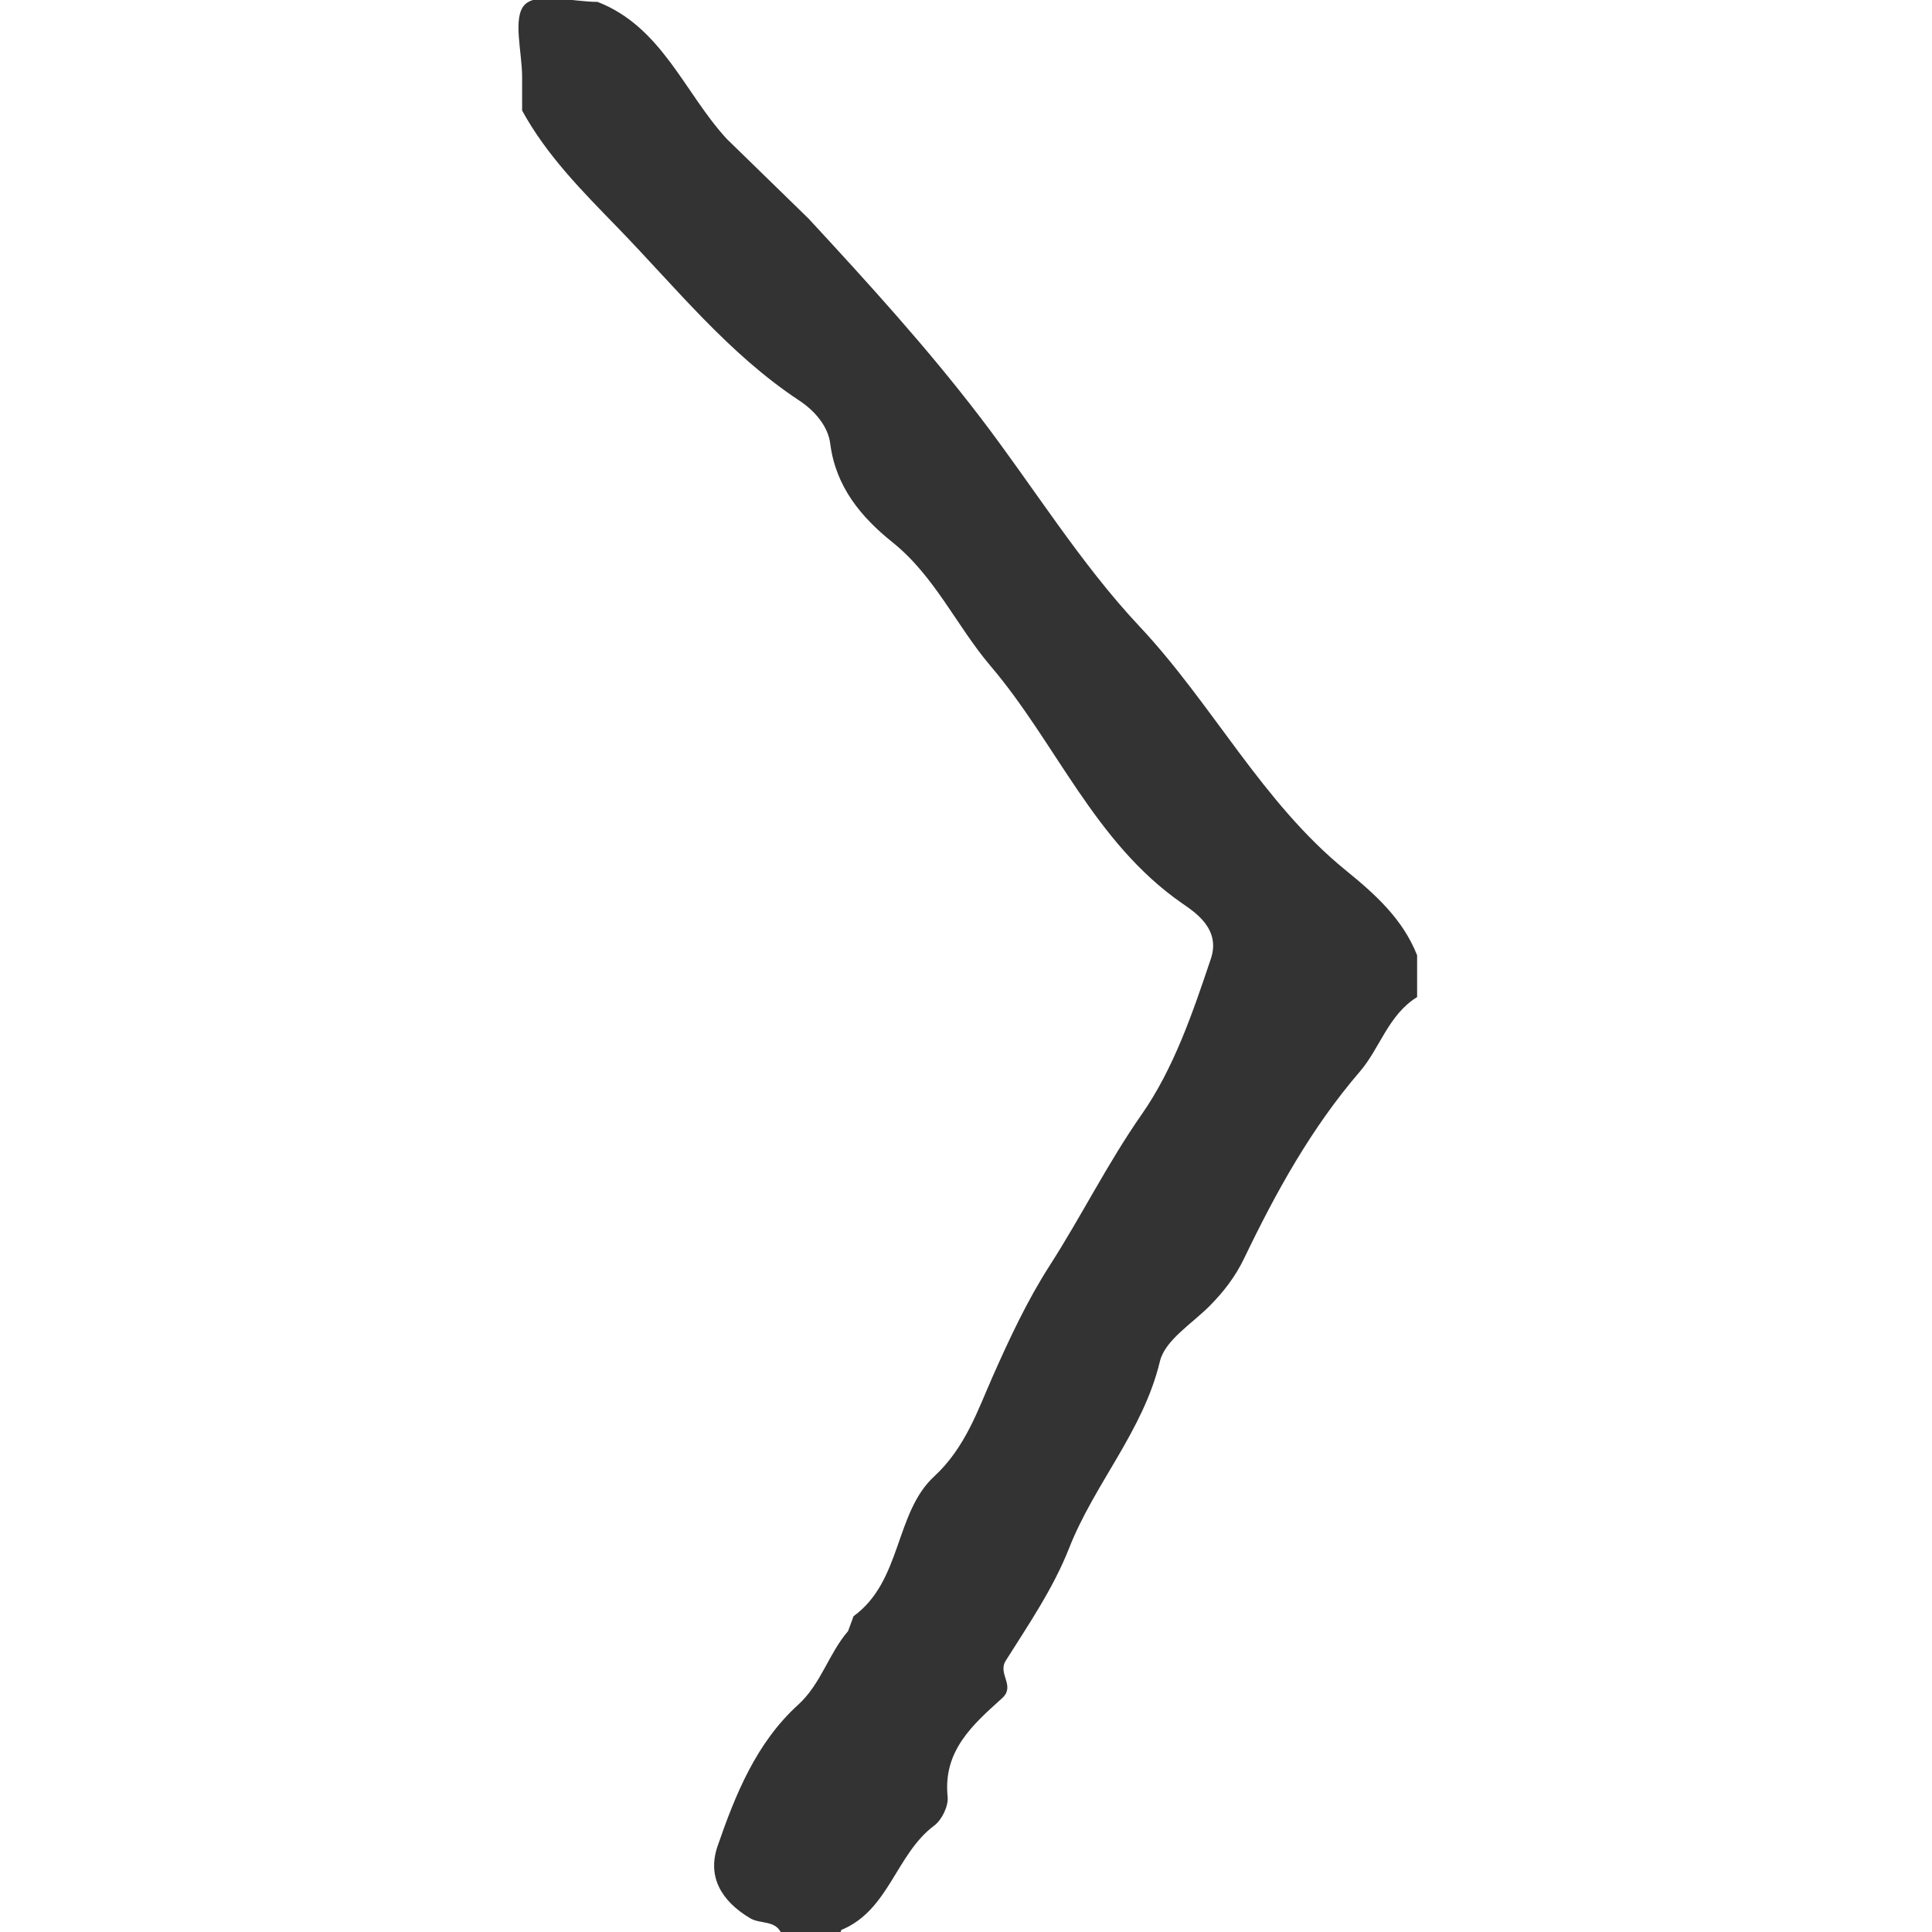
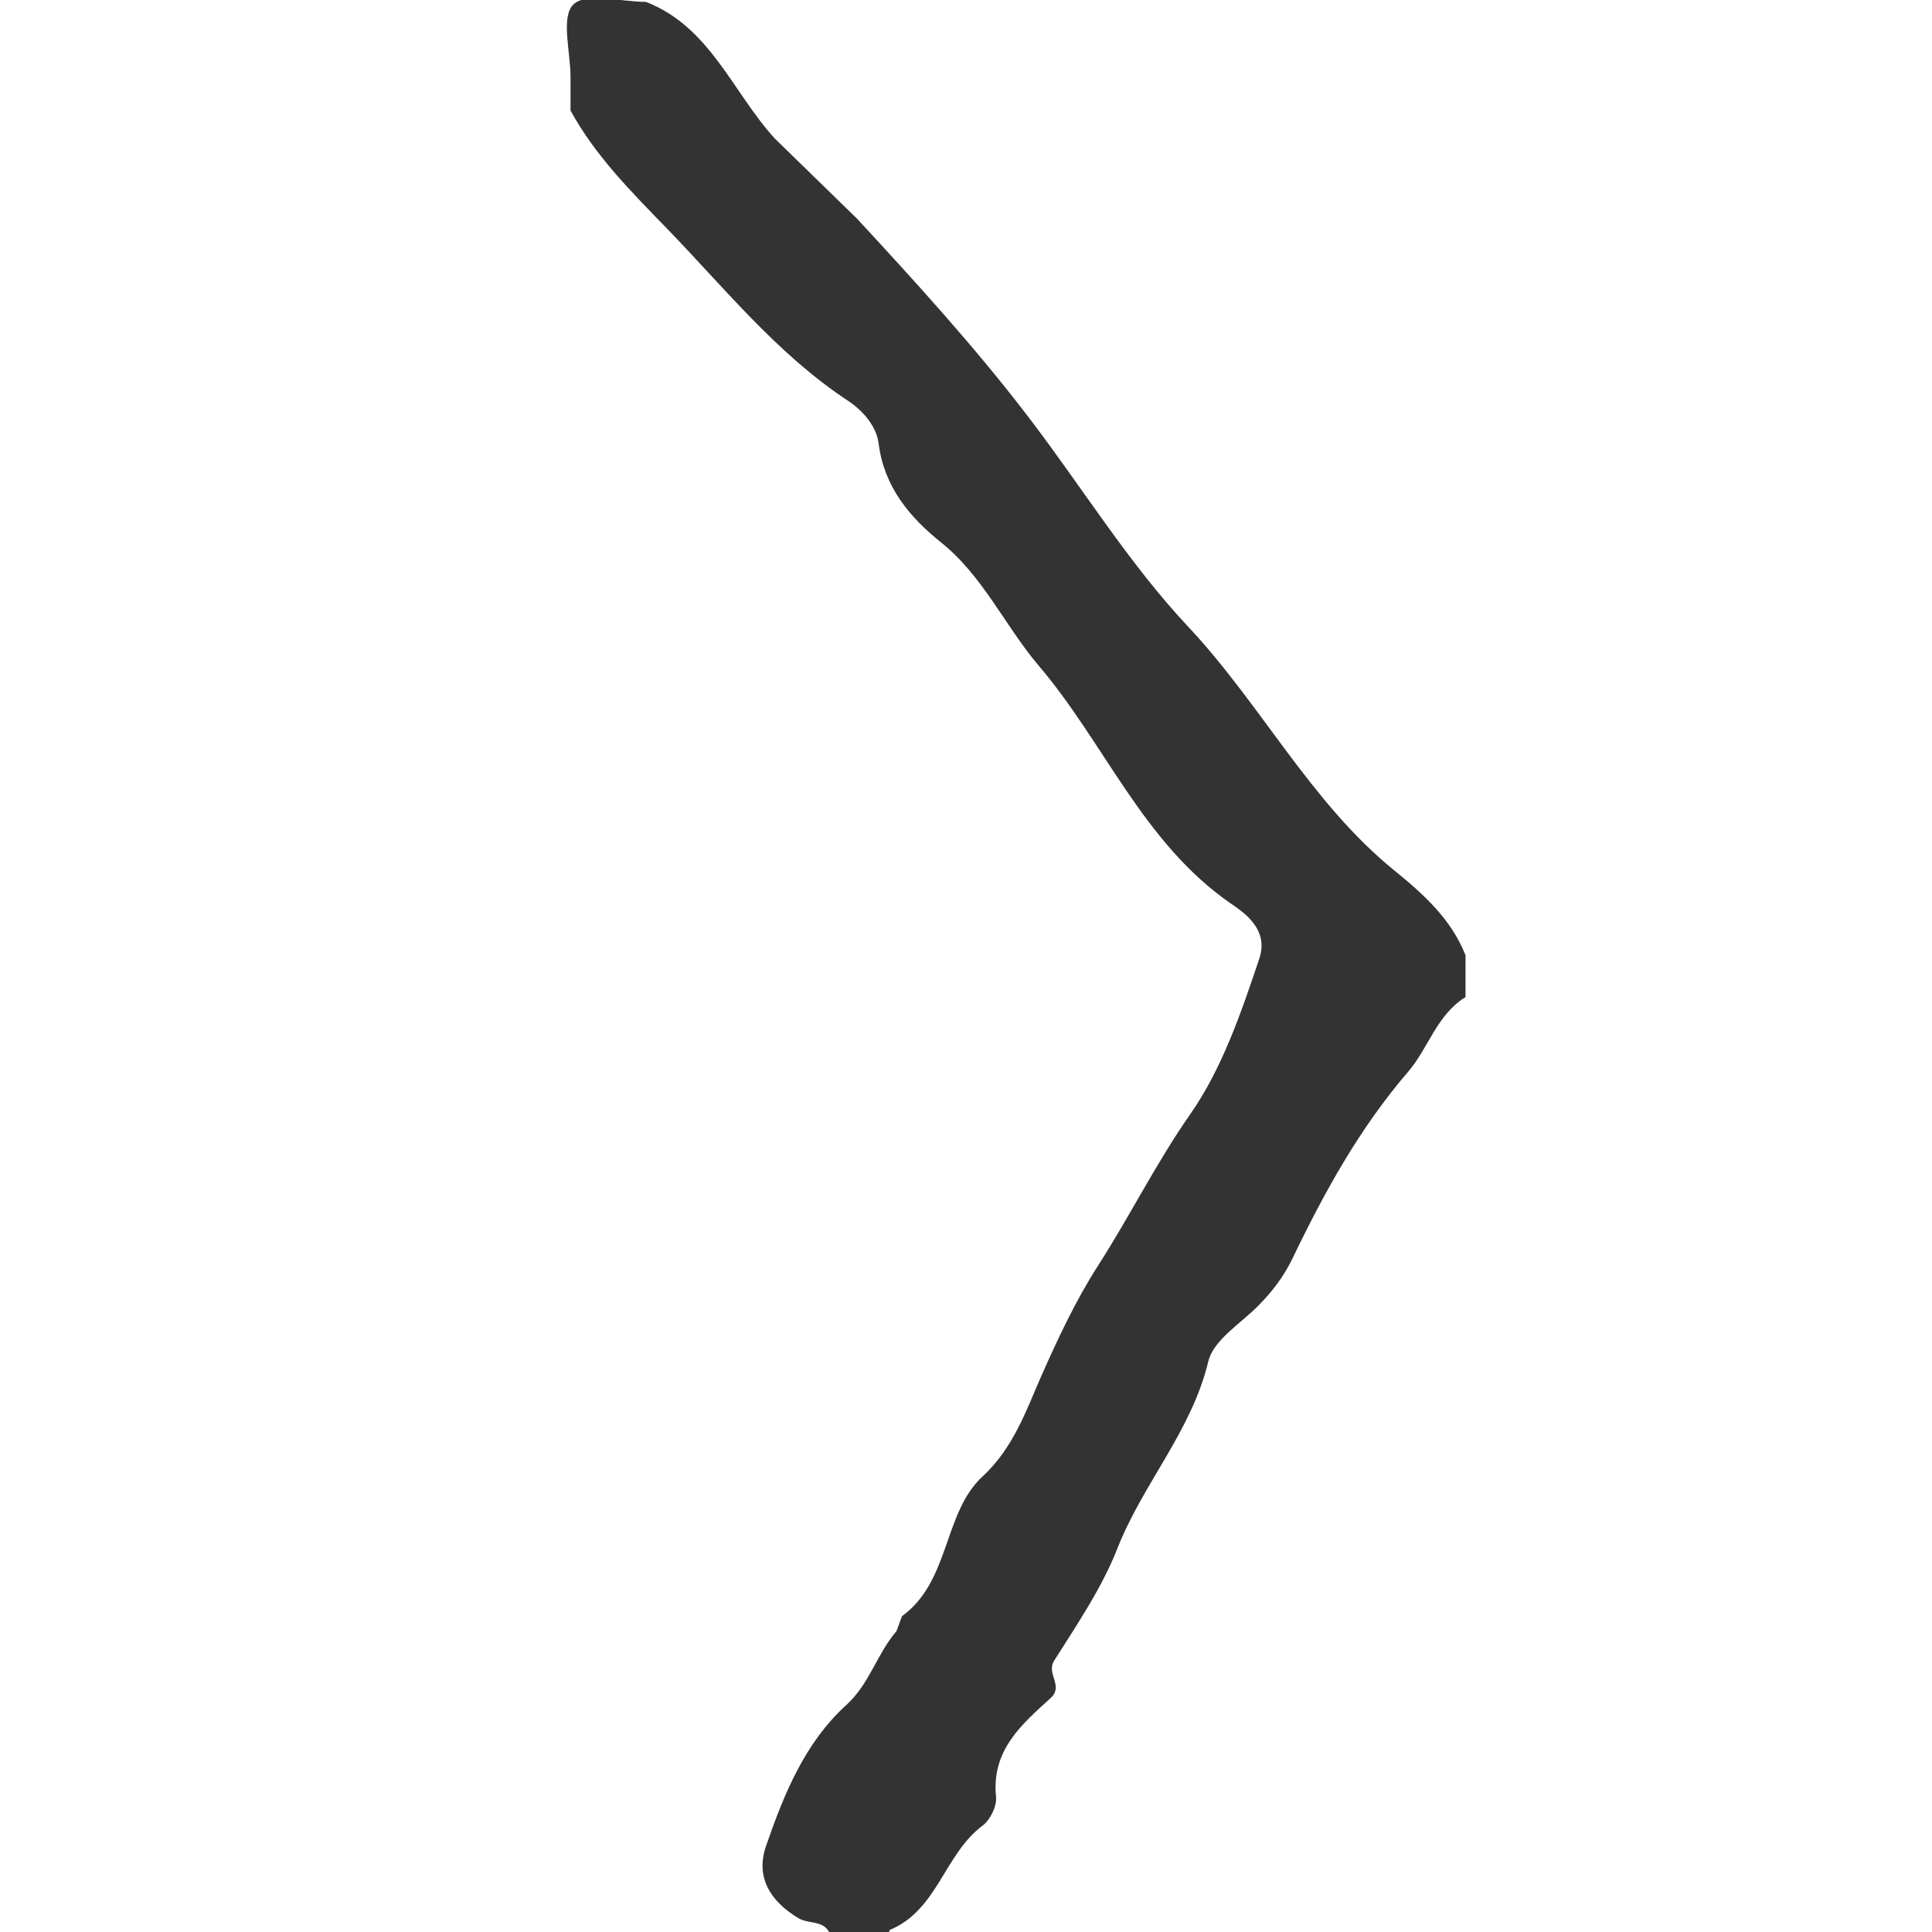
<svg xmlns="http://www.w3.org/2000/svg" width="36" height="36">
-   <path fill-rule="evenodd" clip-rule="evenodd" fill="#333" d="M11.134.035c1.2.466 1.617 1.691 2.405 2.55l1.528 1.489c1.104 1.194 2.204 2.401 3.19 3.691.995 1.3 1.872 2.732 2.974 3.905 1.368 1.456 2.286 3.279 3.844 4.546.557.453 1.062.908 1.331 1.584v.779c-.536.33-.695.956-1.065 1.386-.91 1.058-1.564 2.247-2.158 3.482-.167.347-.384.626-.648.892-.329.33-.828.635-.922 1.029-.311 1.298-1.22 2.277-1.693 3.483-.29.738-.751 1.415-1.179 2.093-.157.248.188.468-.069.7-.543.491-1.104.977-1.014 1.838.017.172-.108.429-.25.535-.714.532-.841 1.579-1.732 1.945l-.022.073h-1.091c-.107-.263-.395-.177-.586-.292-.537-.321-.803-.773-.605-1.346.333-.964.721-1.923 1.5-2.631.428-.389.567-.951.931-1.373l.102-.278c.9-.652.767-1.927 1.502-2.604.581-.534.824-1.261 1.087-1.855.316-.714.648-1.424 1.064-2.072.593-.923 1.079-1.906 1.712-2.813.6-.857.953-1.895 1.293-2.907.19-.565-.314-.877-.545-1.038-1.63-1.136-2.338-2.981-3.562-4.418-.636-.749-1.036-1.671-1.829-2.306-.577-.463-1.055-1.029-1.157-1.837-.041-.324-.29-.611-.572-.798-1.325-.874-2.302-2.106-3.391-3.228-.659-.678-1.32-1.342-1.778-2.179v-.623c0-.468-.183-1.117.051-1.352.238-.233.887-.05 1.354-.05z" />
+   <path d="M12.036.035c1.2.466 1.617 1.691 2.405 2.55l1.528 1.489c1.104 1.194 2.204 2.401 3.19 3.691.995 1.3 1.872 2.732 2.974 3.905 1.368 1.456 2.286 3.279 3.844 4.546.557.453 1.062.908 1.331 1.584v.779c-.536.33-.695.956-1.065 1.386-.91 1.058-1.564 2.247-2.158 3.482-.167.347-.384.626-.648.892-.329.33-.828.635-.922 1.029-.311 1.298-1.22 2.277-1.693 3.483-.29.738-.751 1.415-1.179 2.093-.157.248.188.468-.069.7-.543.491-1.104.977-1.014 1.838.017.172-.108.429-.25.535-.714.532-.841 1.579-1.732 1.945l-.022.073h-1.091c-.107-.263-.395-.177-.586-.292-.537-.321-.803-.773-.605-1.346.333-.964.721-1.923 1.5-2.631.428-.389.567-.951.931-1.373l.102-.278c.9-.652.767-1.927 1.502-2.604.581-.534.824-1.261 1.087-1.855.316-.714.648-1.424 1.064-2.072.593-.923 1.079-1.906 1.712-2.813.6-.857.953-1.895 1.293-2.907.19-.565-.314-.877-.545-1.038-1.63-1.136-2.338-2.981-3.562-4.418-.636-.749-1.036-1.671-1.829-2.306-.577-.463-1.055-1.029-1.157-1.837-.041-.324-.29-.611-.572-.798-1.325-.874-2.302-2.106-3.391-3.228-.659-.678-1.32-1.342-1.778-2.179v-.623c0-.468-.183-1.117.051-1.352.238-.233.887-.05 1.354-.05z" fill="#333" clip-rule="evenodd" fill-rule="evenodd" />
</svg>
